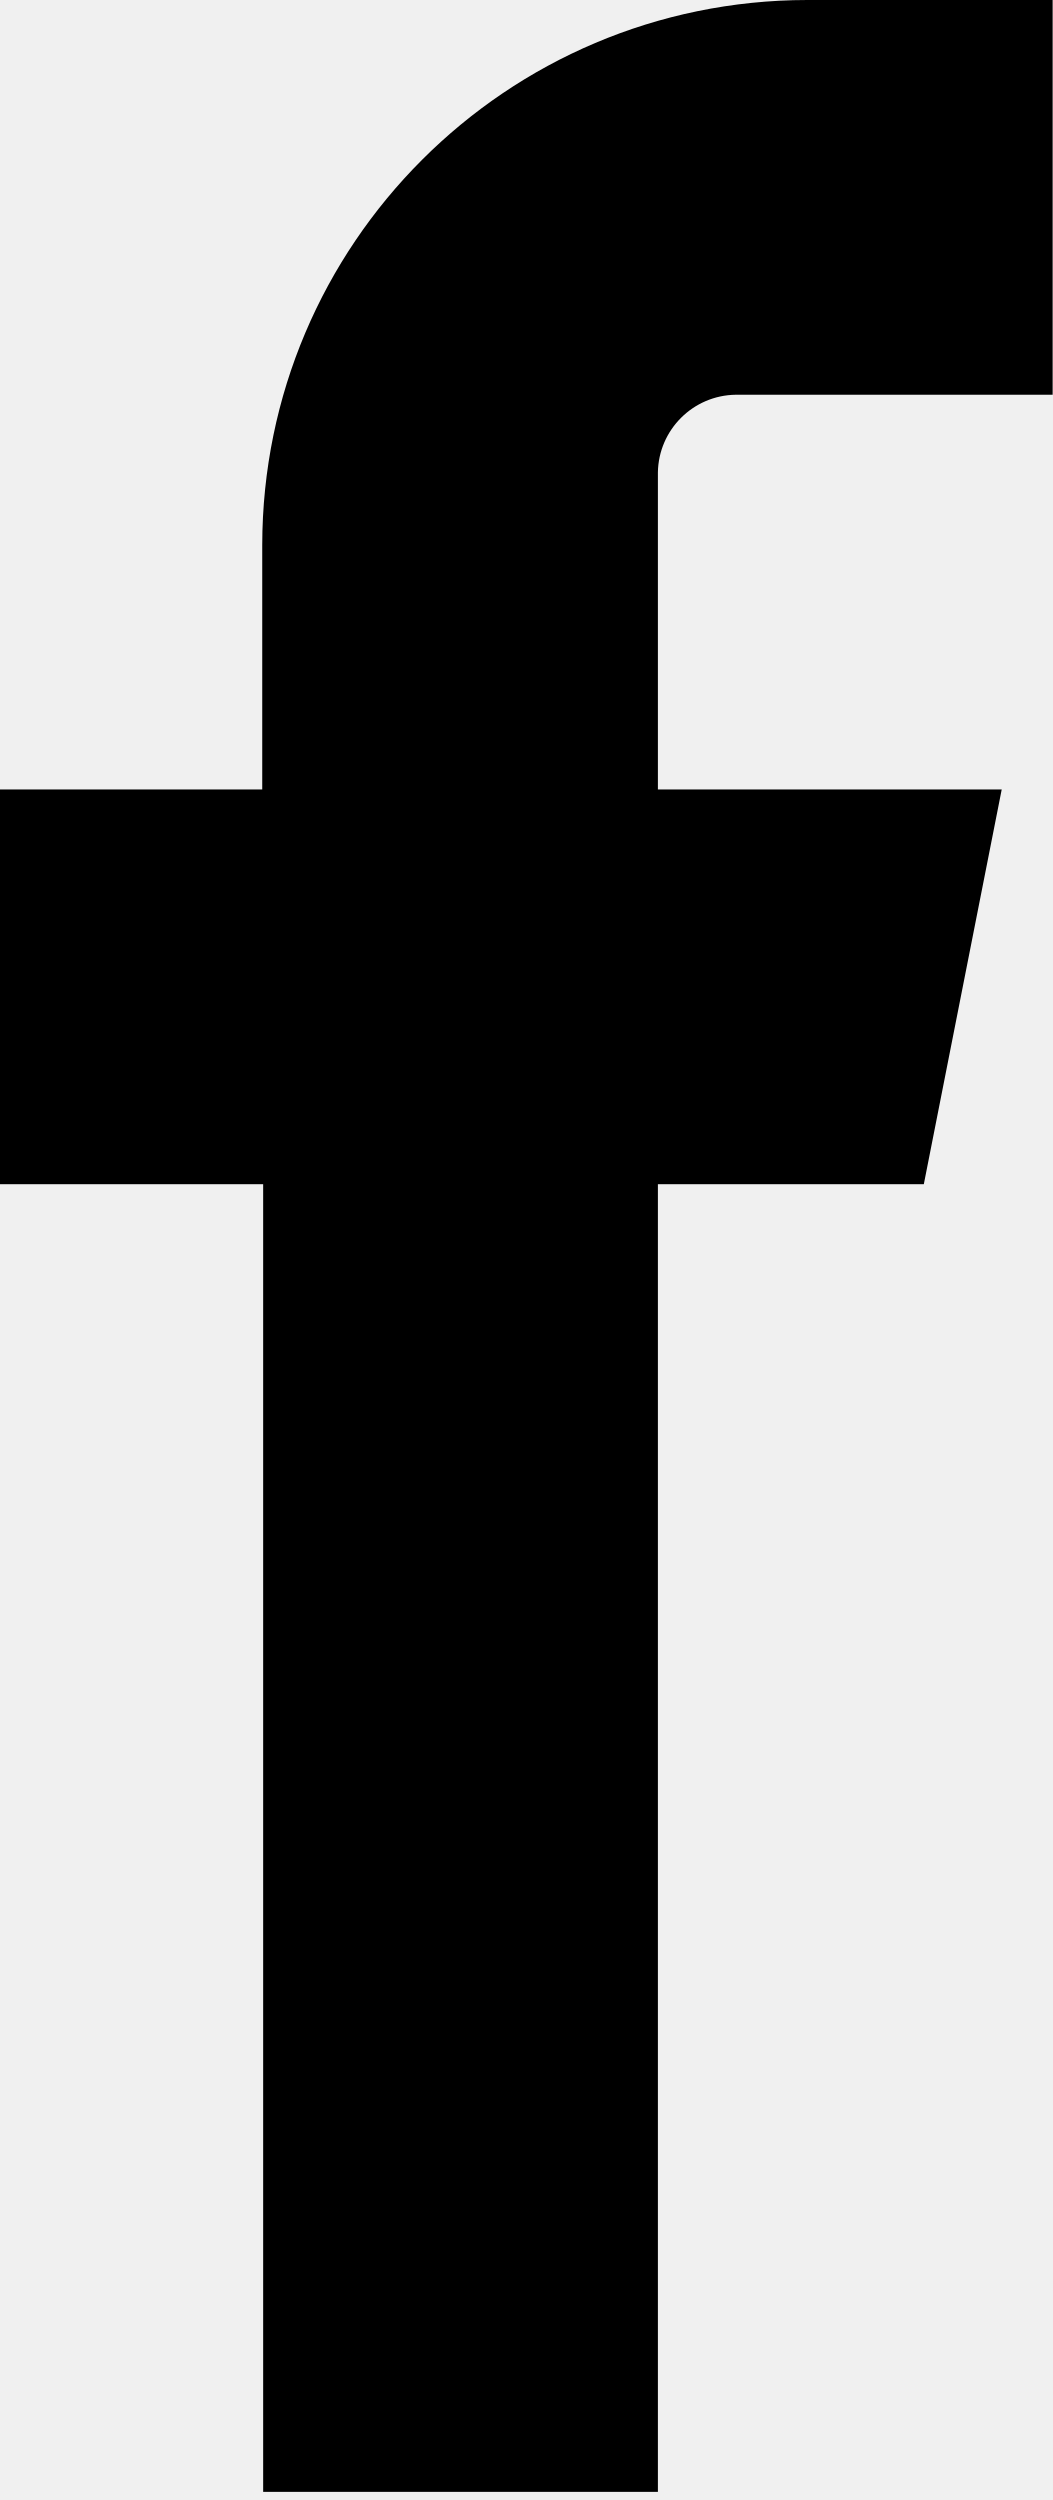
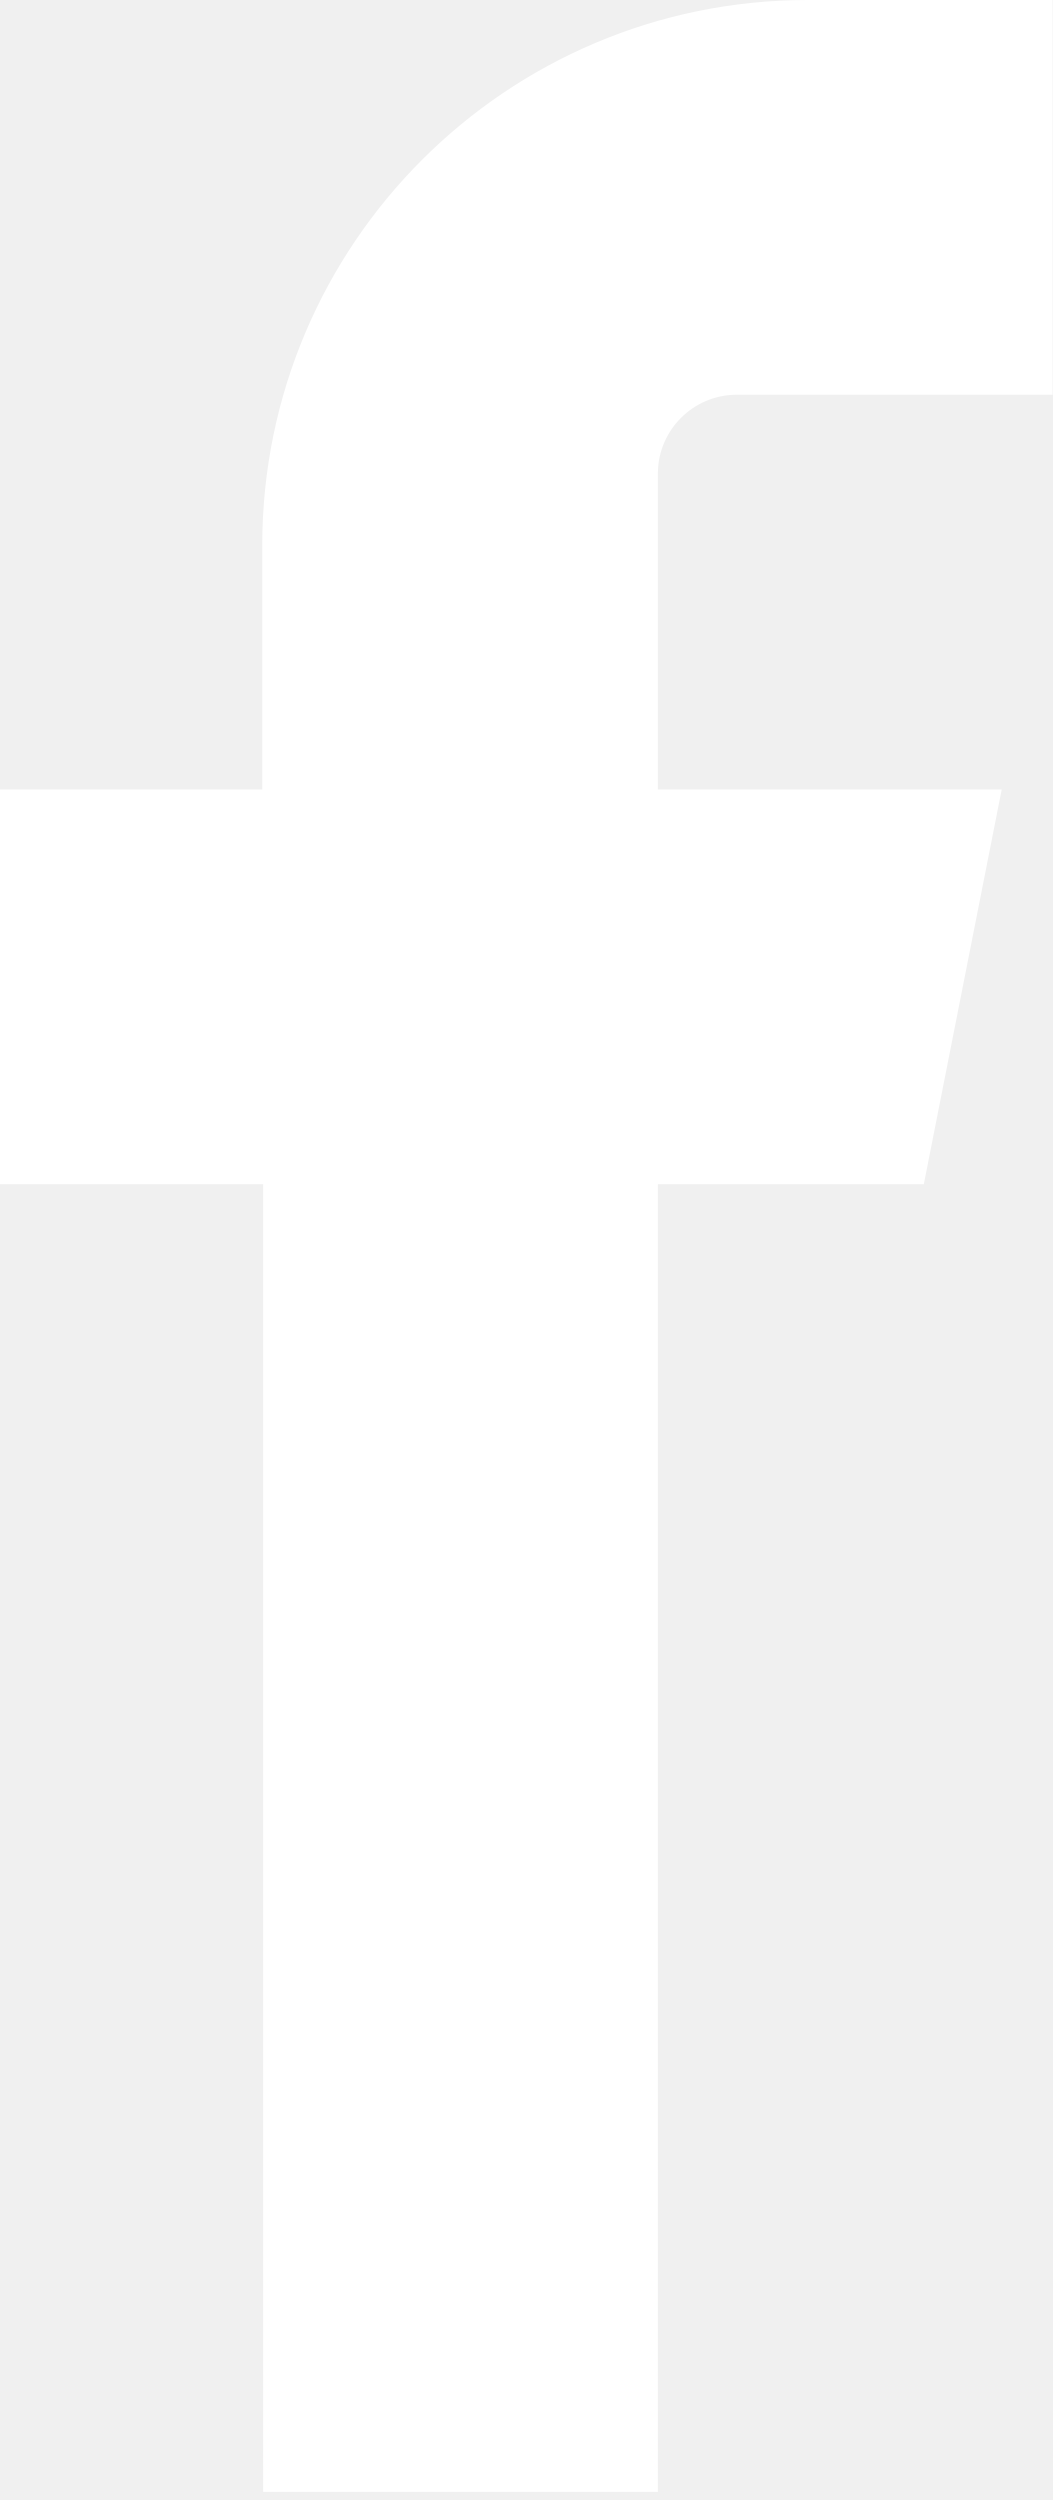
- <svg xmlns="http://www.w3.org/2000/svg" aria-hidden="true" fill="currentColor" viewBox="0 0 8 19">
+ <svg xmlns="http://www.w3.org/2000/svg" aria-hidden="true" fill="#ffffff" viewBox="0 0 8 19">
  <path fillRule="evenodd" d="M6.135 3H8V0H6.135a4.147 4.147 0 0 0-4.142 4.142V6H0v3h2v9.938h3V9h2.021l.592-3H5V3.591A.6.6 0 0 1 5.592 3h.543Z" clipRule="evenodd" />
</svg>
